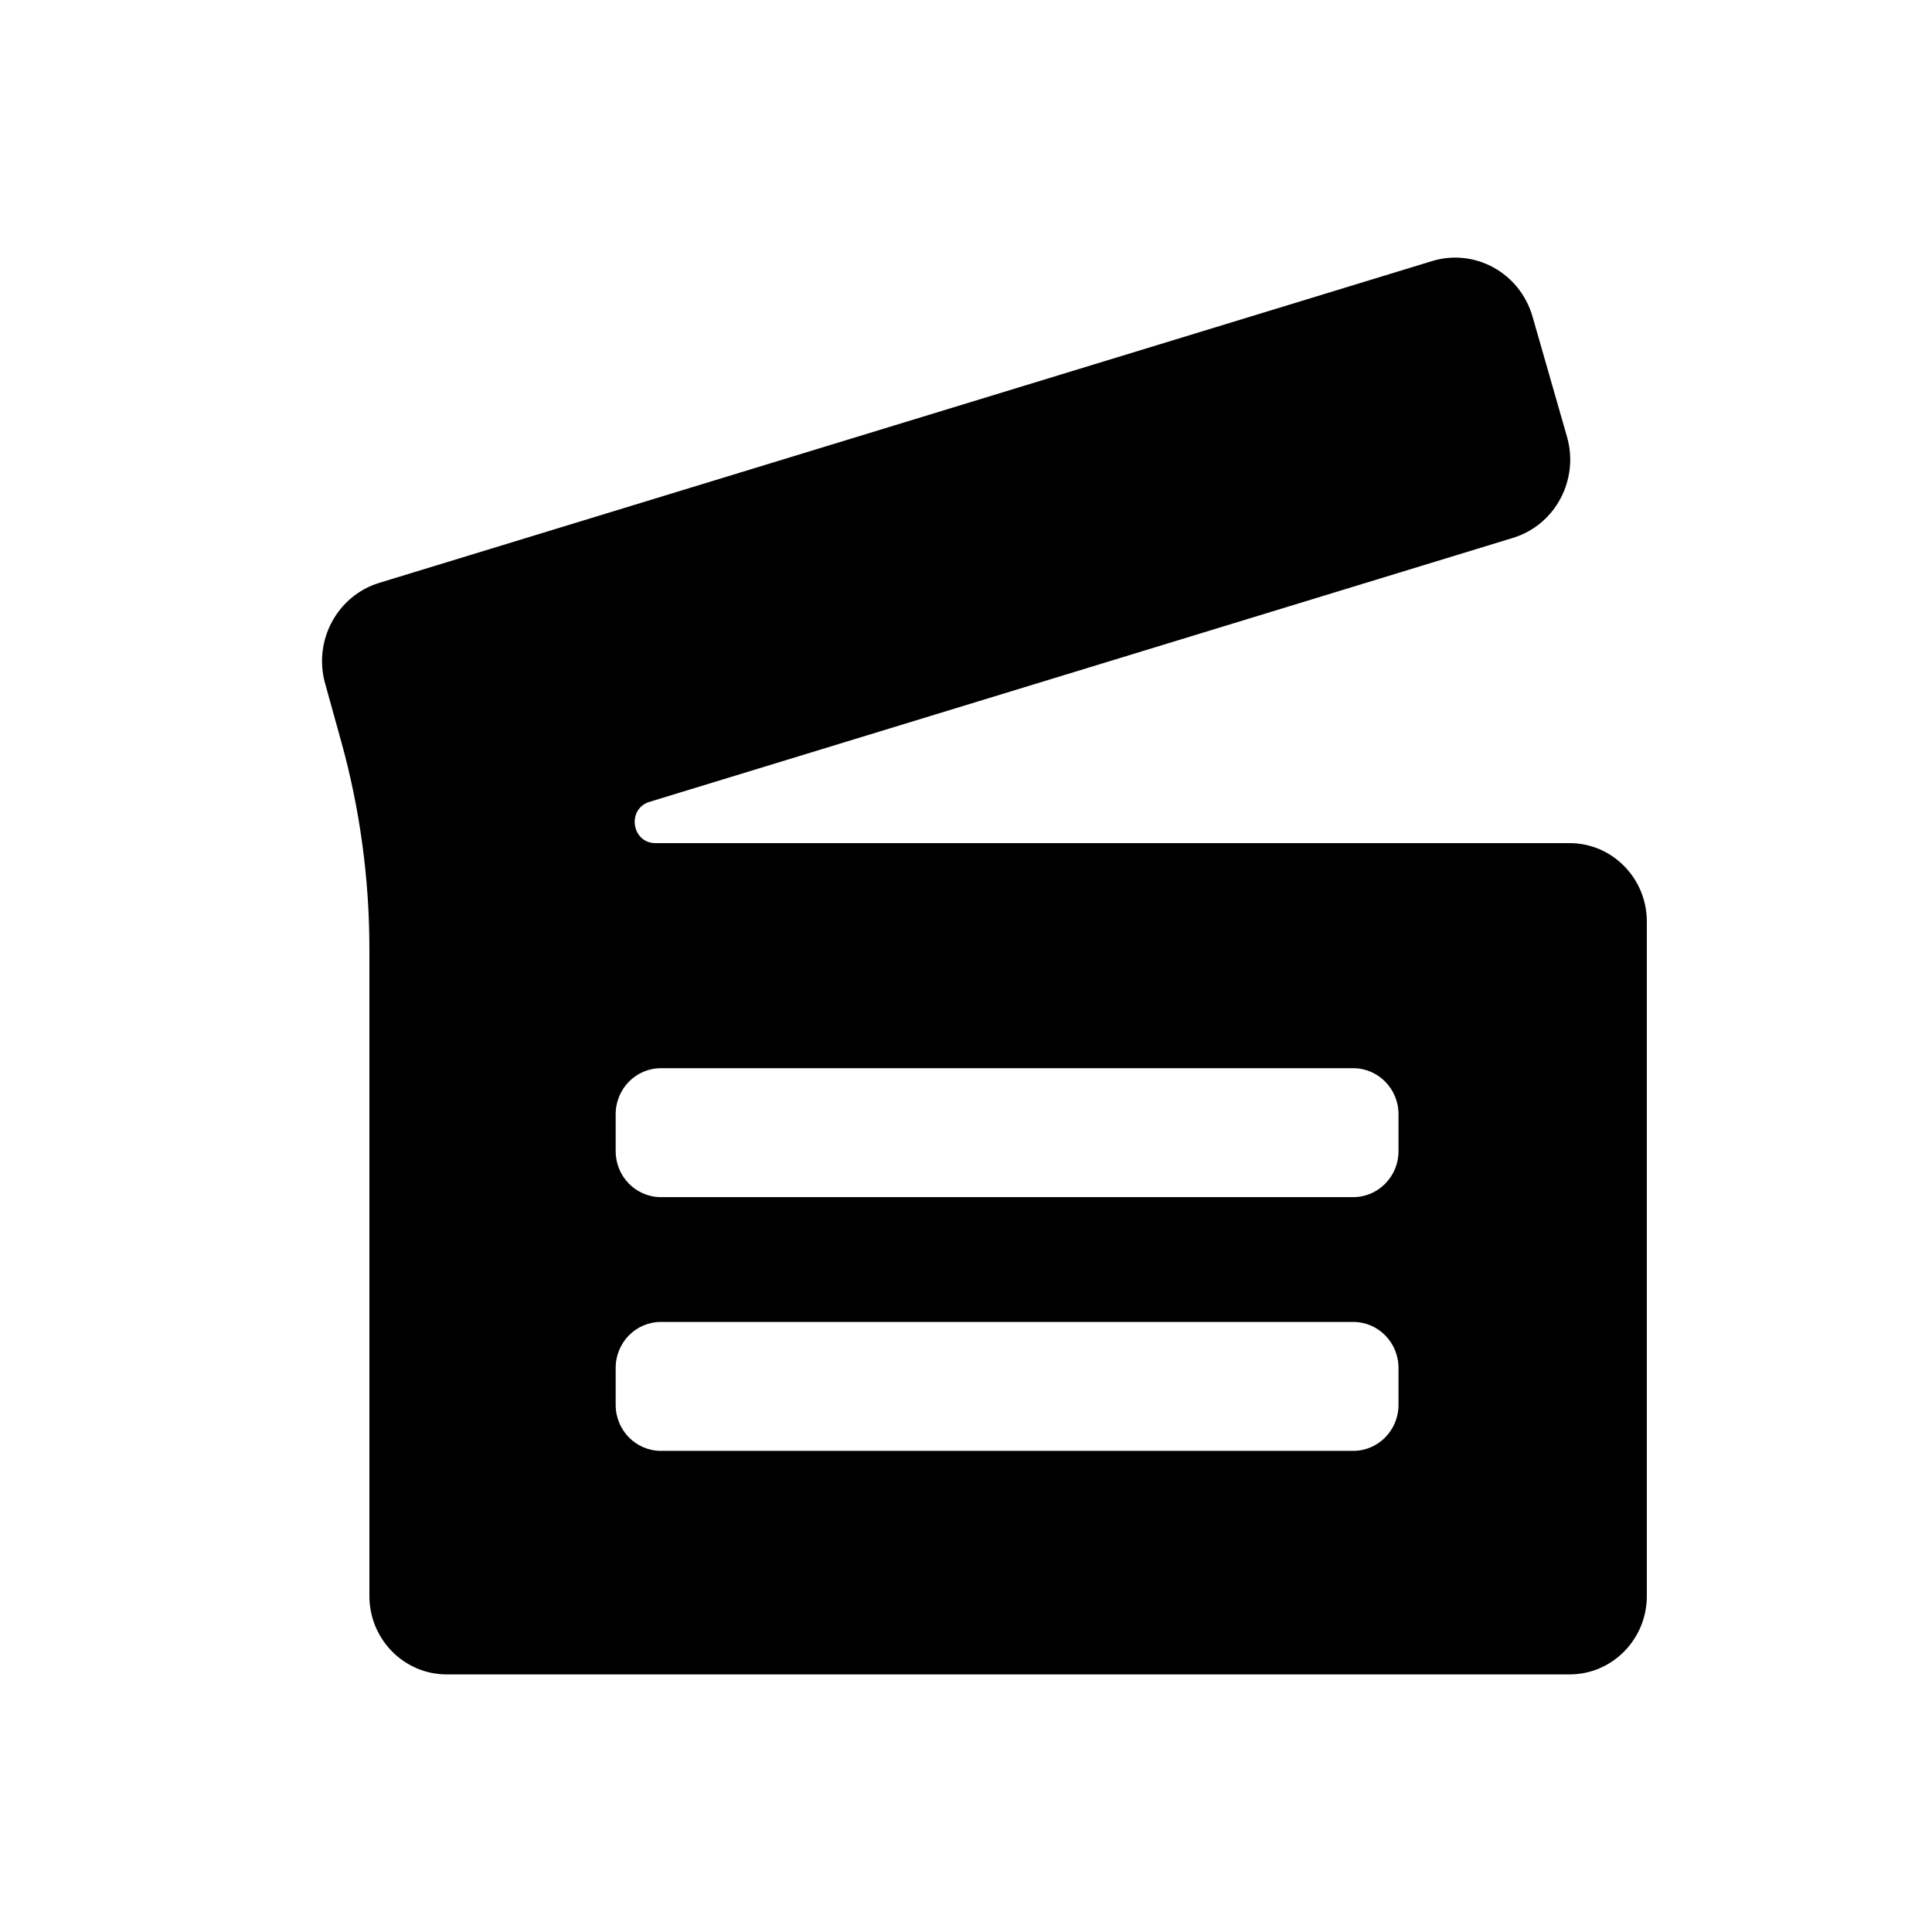
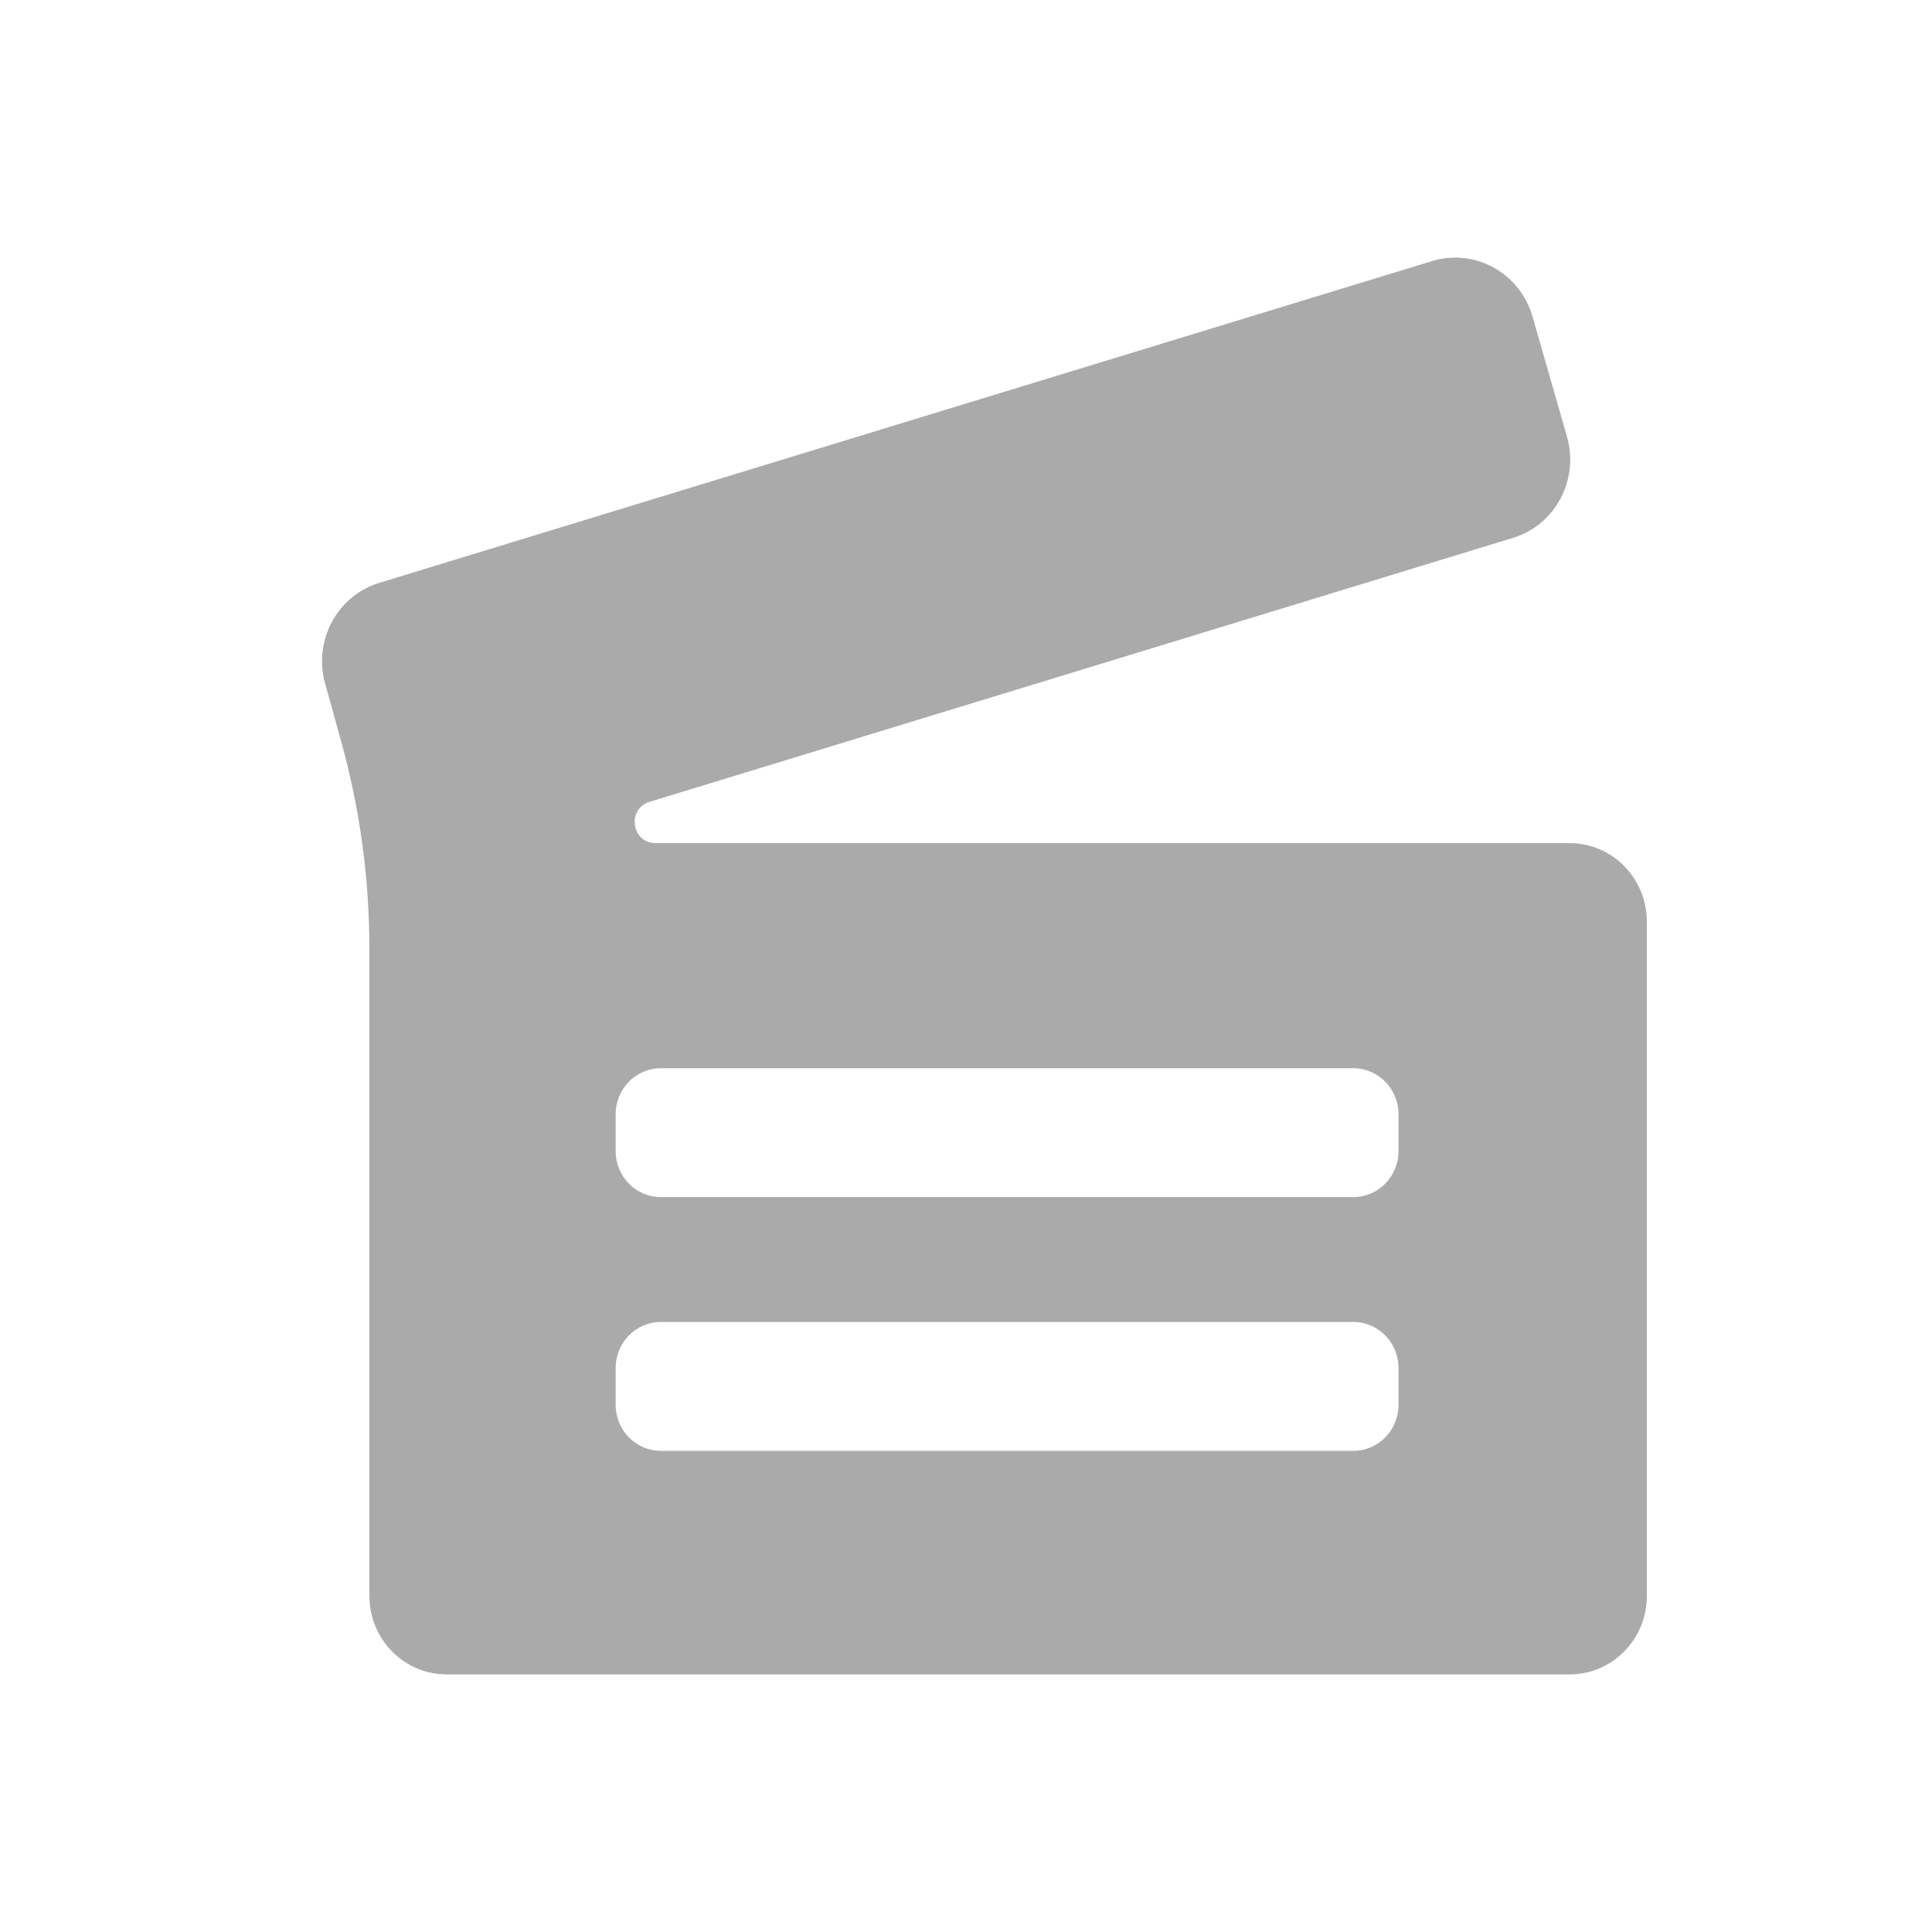
<svg xmlns="http://www.w3.org/2000/svg" width="30px" height="30px" viewBox="0 0 30 30" version="1.1">
-   <g id="Page-1" stroke="none" stroke-width="1" fill-rule="evenodd">
-     <g id="video">
+   <defs />
+   <g id="Page-1" stroke="none" stroke-width="1" fill="none" fill-rule="evenodd">
+     <g id="video" fill="#AAAAAA">
      <path d="M24.373,13.092 L10.178,13.092 C9.807,13.092 9.73,12.559 10.086,12.451 L23.491,8.353 C24.149,8.153 24.524,7.451 24.332,6.781 L23.797,4.916 C23.602,4.238 22.902,3.851 22.237,4.054 L5.891,9.05 C5.238,9.249 4.862,9.944 5.048,10.612 L5.297,11.509 C5.589,12.559 5.736,13.645 5.736,14.737 L5.736,24.782 C5.736,25.455 6.274,26 6.936,26 L24.373,26 C25.035,26 25.572,25.455 25.572,24.782 L25.572,14.311 C25.572,13.638 25.035,13.092 24.373,13.092 L24.373,13.092 Z M21.716,21.814 C21.716,22.209 21.401,22.529 21.013,22.529 L10.263,22.529 C9.874,22.529 9.56,22.209 9.56,21.814 L9.56,21.242 C9.56,20.846 9.874,20.527 10.263,20.527 L21.013,20.527 C21.401,20.527 21.716,20.846 21.716,21.242 L21.716,21.814 L21.716,21.814 Z M21.716,17.875 C21.716,18.269 21.401,18.589 21.013,18.589 L10.263,18.589 C9.874,18.589 9.56,18.269 9.56,17.875 L9.56,17.302 C9.56,16.907 9.874,16.587 10.263,16.587 L21.013,16.587 C21.401,16.587 21.716,16.907 21.716,17.302 L21.716,17.875 L21.716,17.875 Z" id="slate" />
    </g>
  </g>
</svg>
